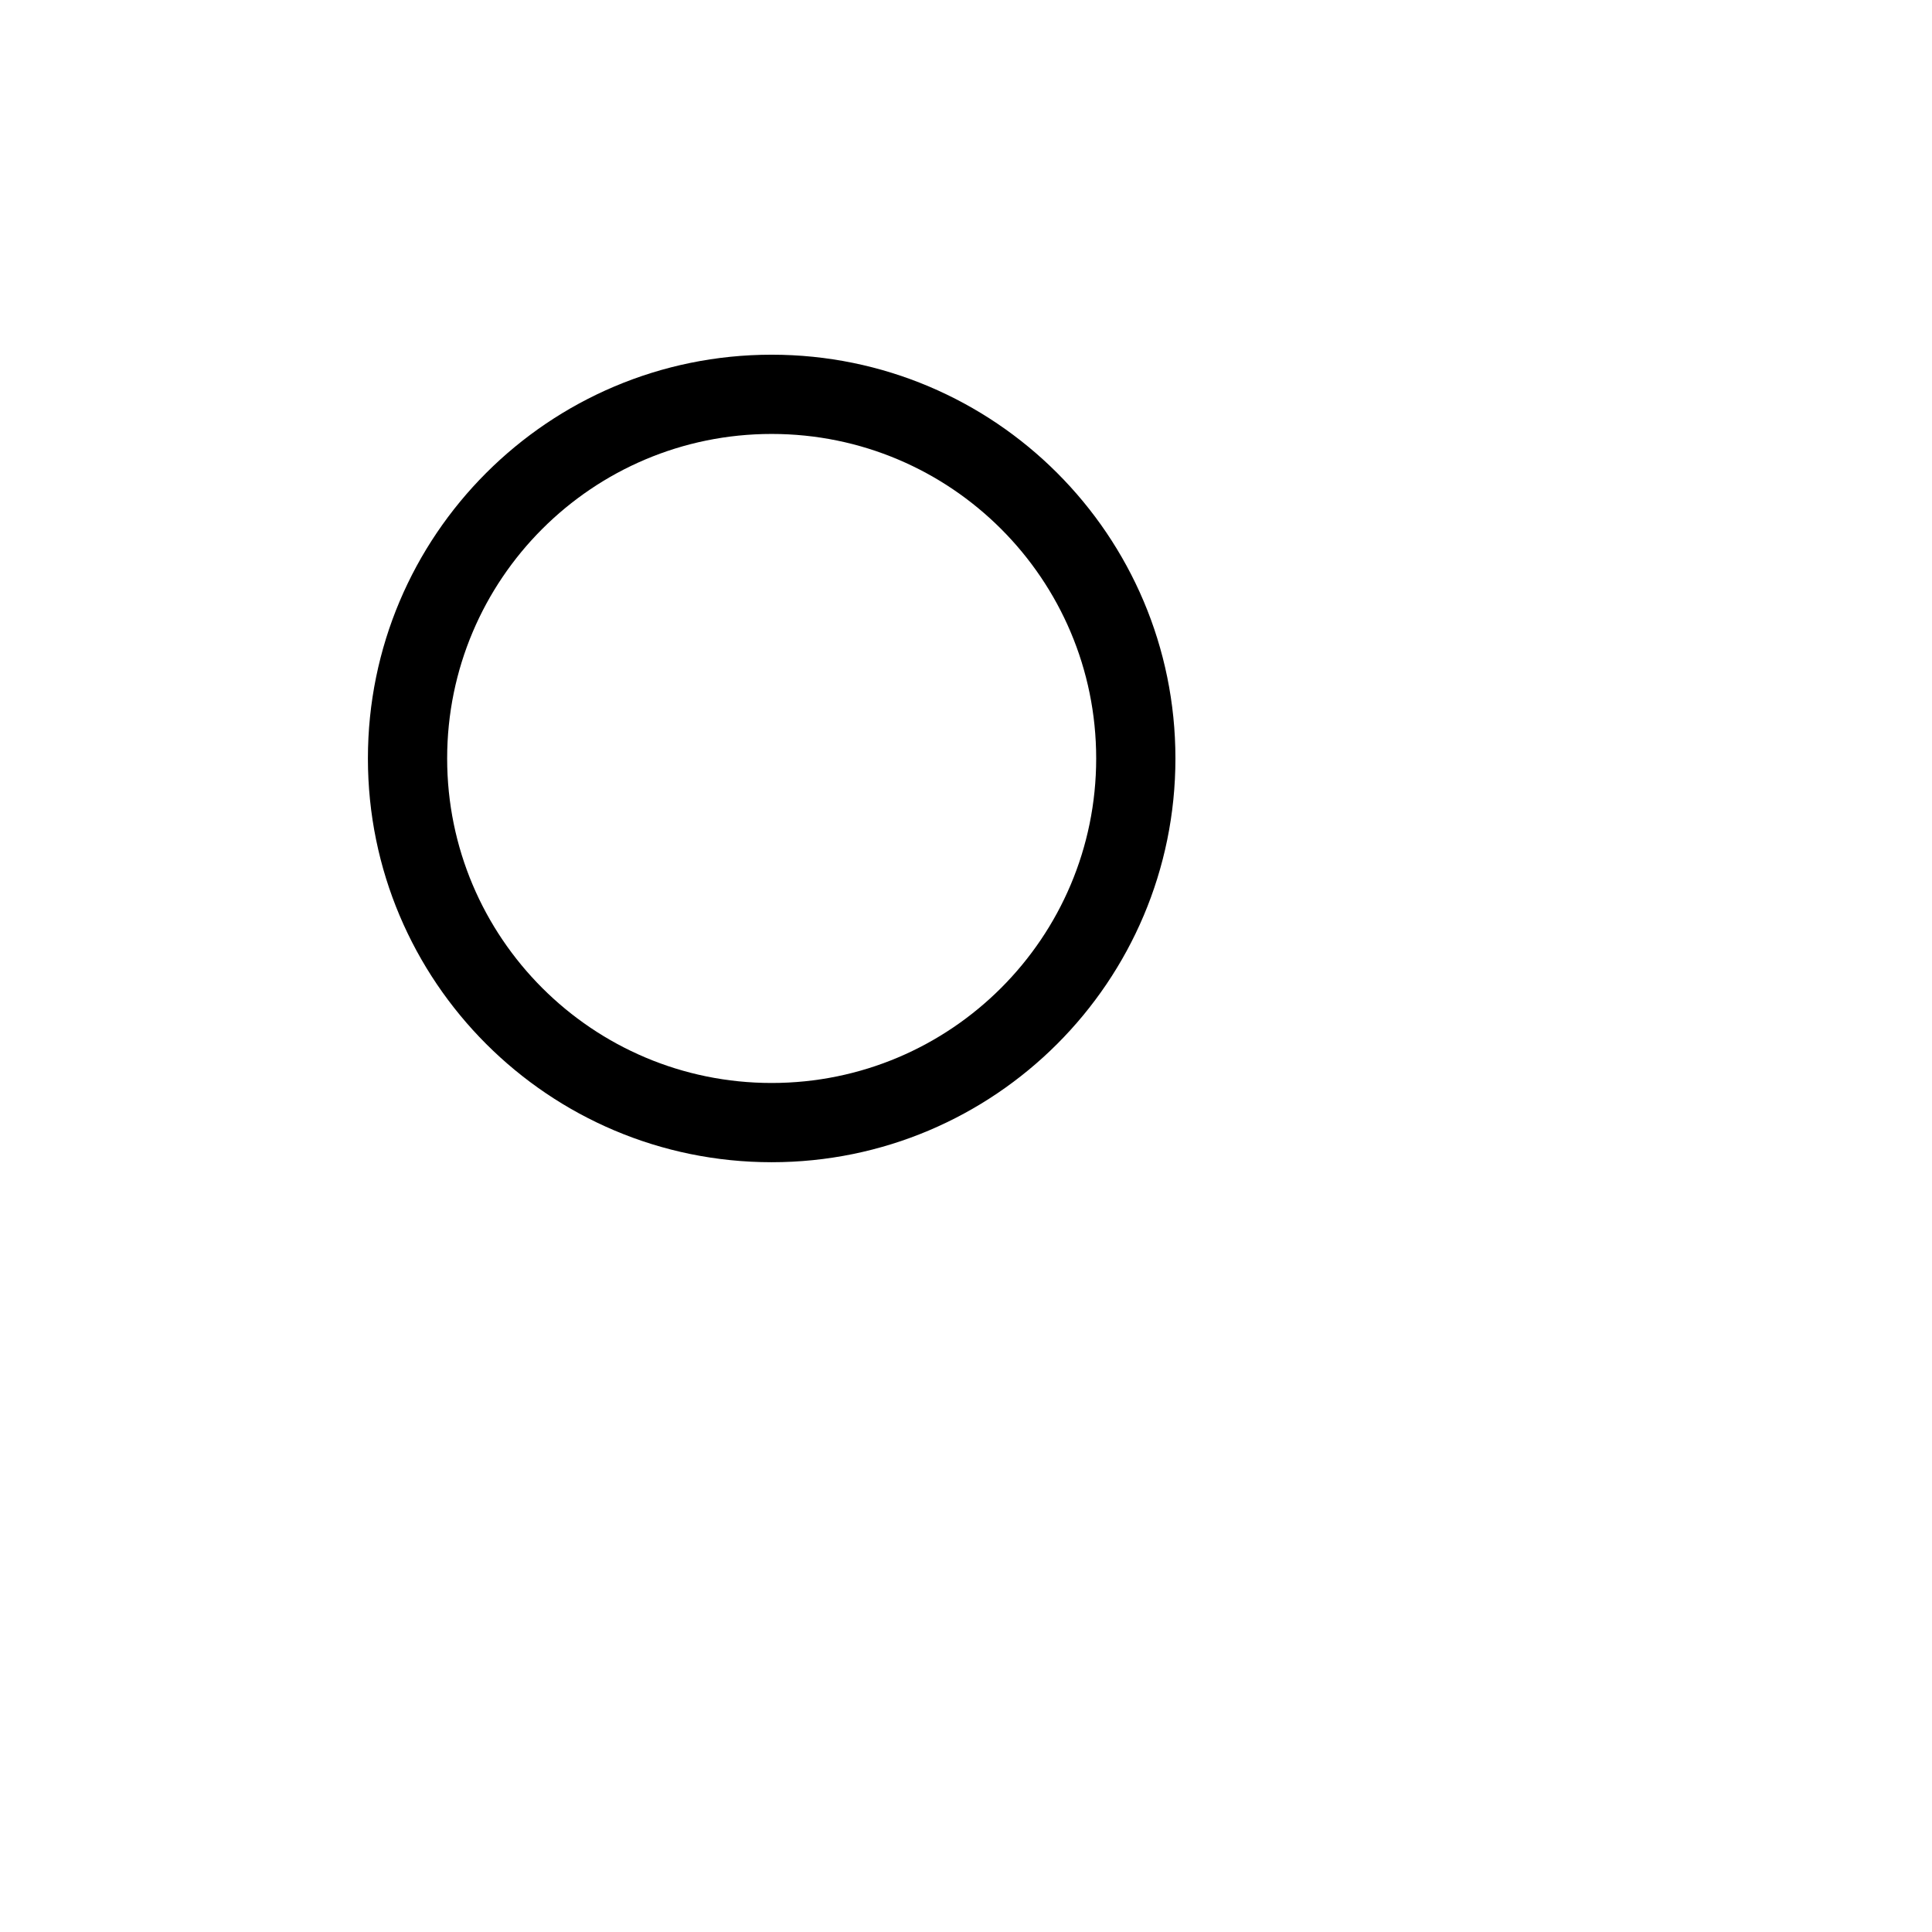
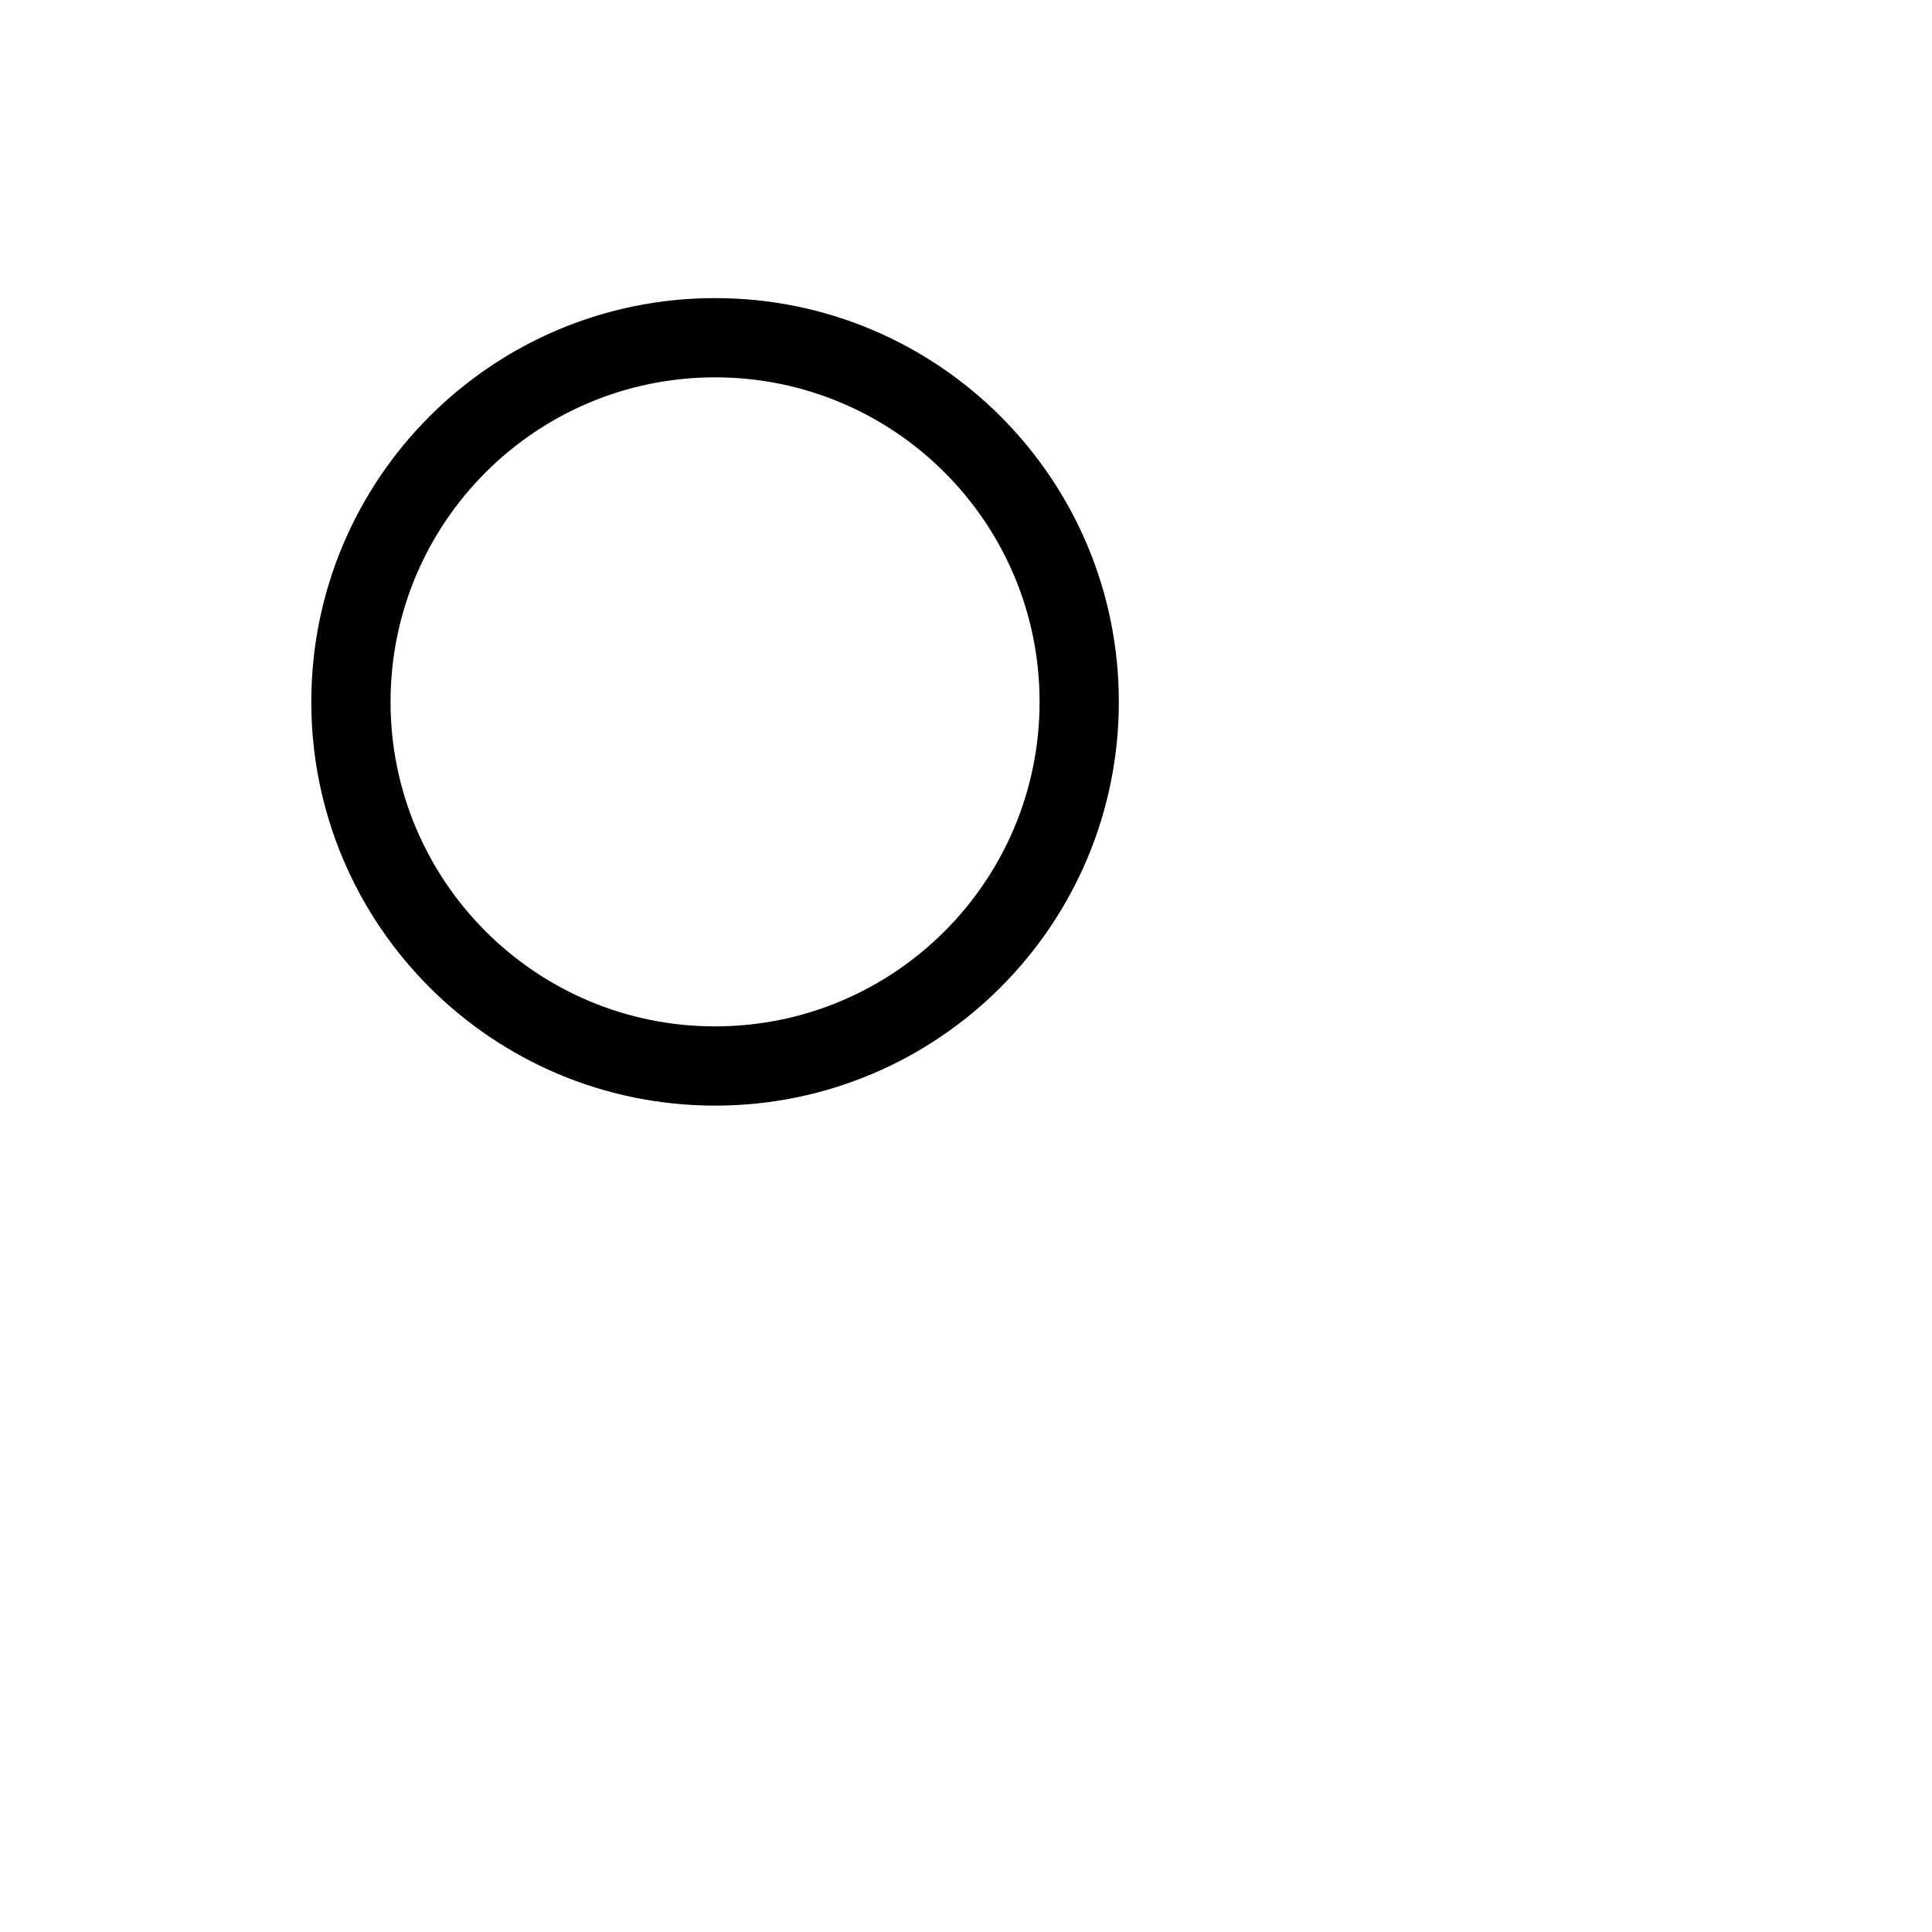
<svg xmlns="http://www.w3.org/2000/svg" width="1024" height="1024" viewBox="0 0 1024 1024">
-   <path fill-rule="evenodd" fill="#000" d="M195.0,402.0 a214,214 0 1 0 428,0 a214,214 0 1 0 -428,0 Z M237.0,402.0 a172,172 0 1 0 344,0 a172,172 0 1 0 -344,0 Z" />
+   <path fill-rule="evenodd" fill="#000" d="M165.0,372.0 a214,214 0 1 0 428,0 a214,214 0 1 0 -428,0 Z M207.0,372.0 a172,172 0 1 0 344,0 a172,172 0 1 0 -344,0 Z" />
</svg>
